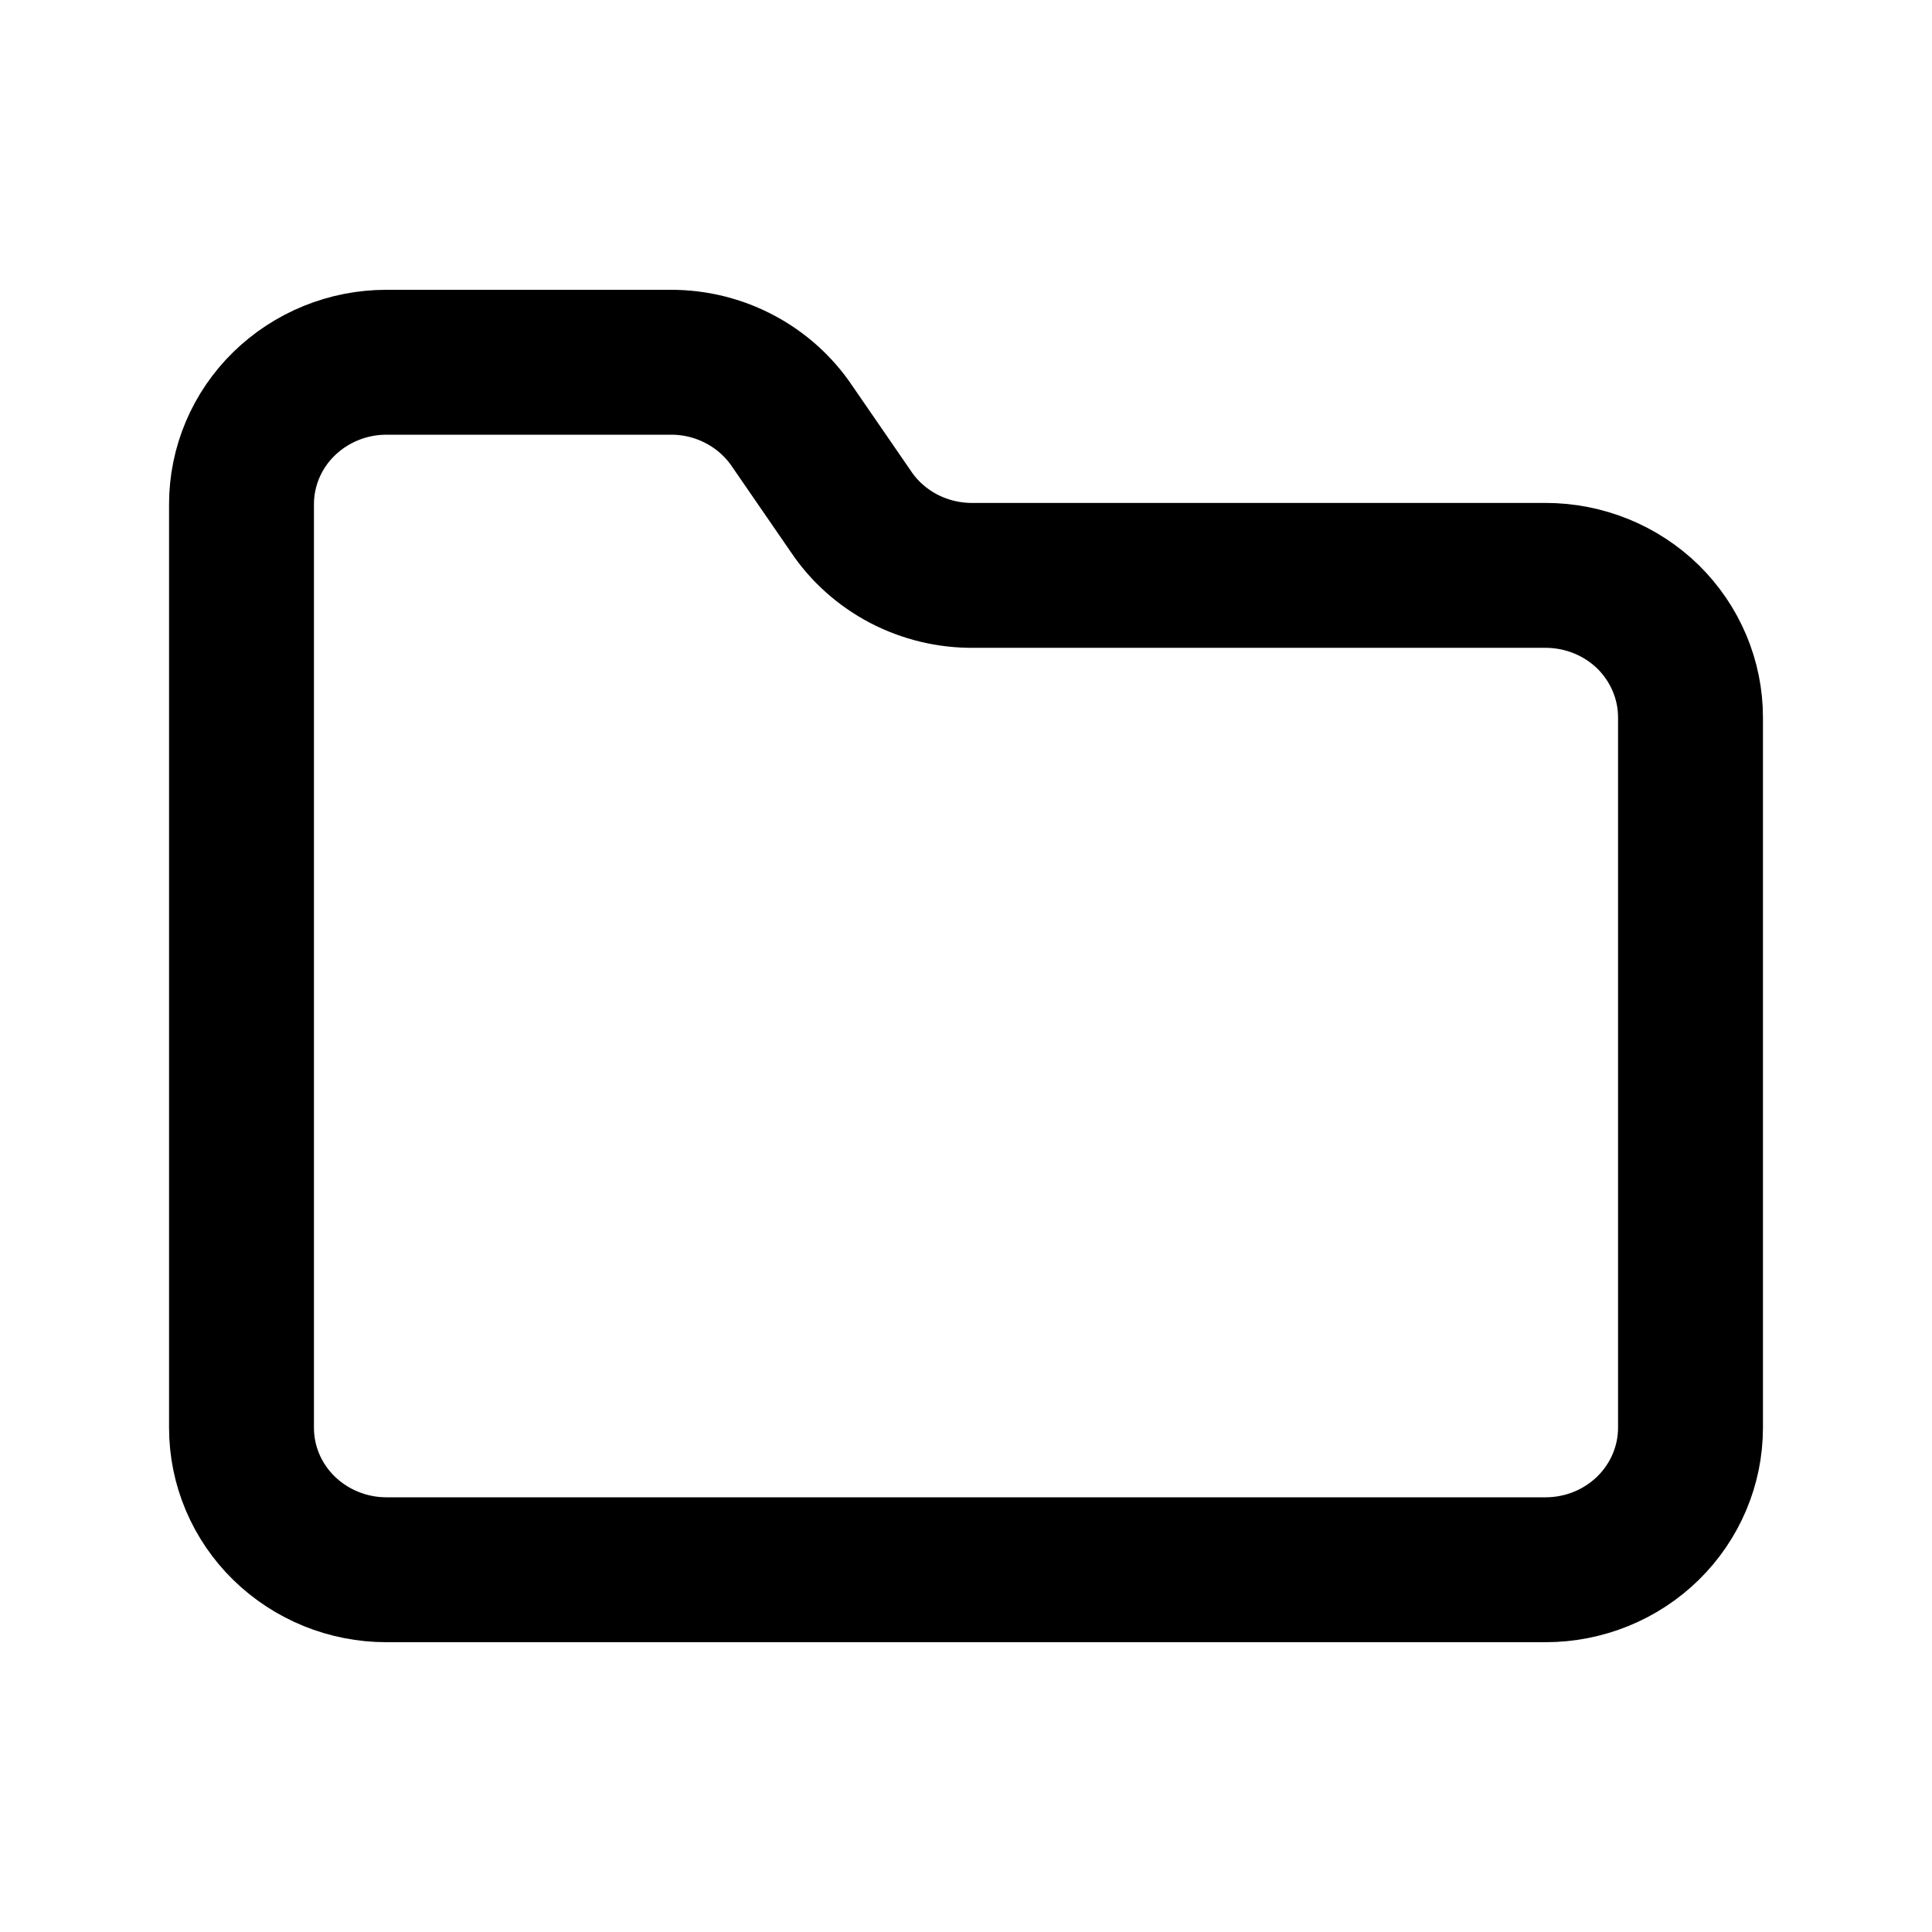
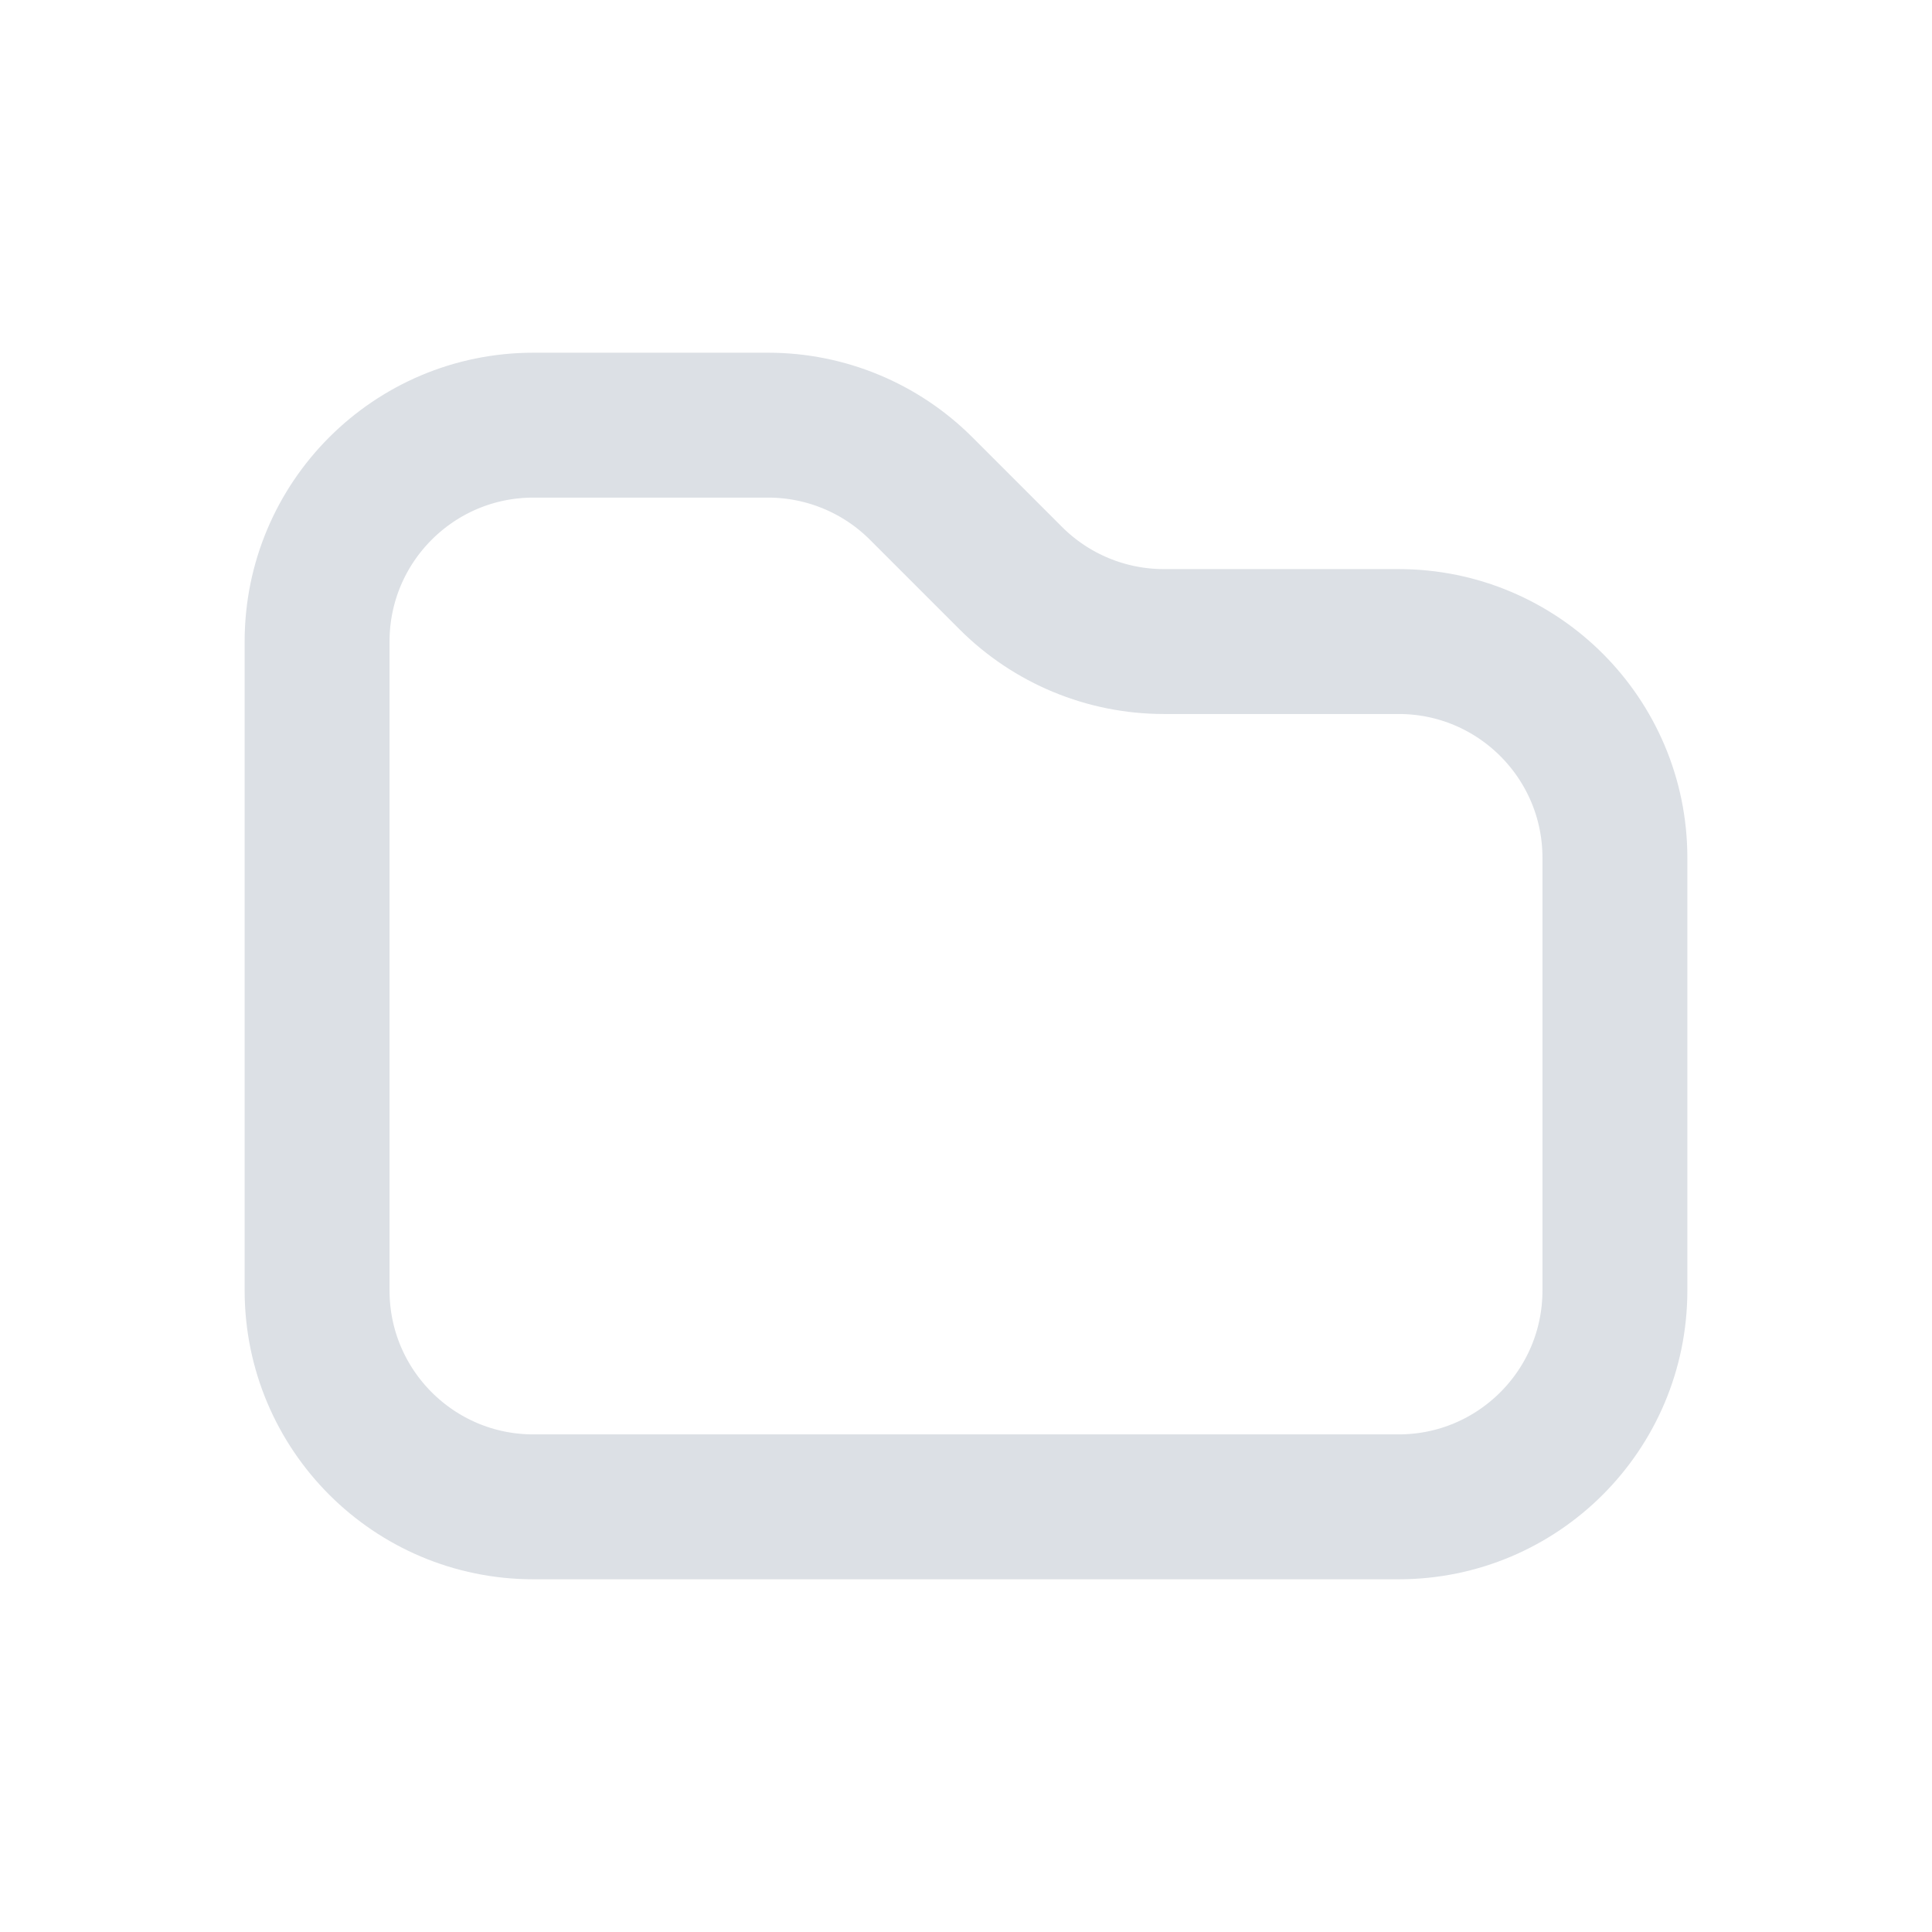
<svg xmlns="http://www.w3.org/2000/svg" width="16" height="16" viewBox="0 0 16 16" fill="none">
-   <path d="M12.8 13C13.118 13 13.424 12.876 13.649 12.655C13.873 12.435 14 12.136 14 11.824V5.941C14 5.629 13.873 5.33 13.649 5.109C13.424 4.889 13.118 4.765 12.8 4.765H8.06C7.859 4.767 7.661 4.719 7.484 4.627C7.307 4.534 7.156 4.4 7.046 4.235L6.56 3.529C6.451 3.367 6.302 3.233 6.127 3.141C5.952 3.048 5.757 3 5.558 3H3.2C2.882 3 2.577 3.124 2.351 3.345C2.126 3.565 2 3.864 2 4.176V11.824C2 12.136 2.126 12.435 2.351 12.655C2.577 12.876 2.882 13 3.2 13H12.8Z" stroke="black" stroke-width="1.2" stroke-linecap="round" stroke-linejoin="round" />
+   <path d="M4.417 12.479H6.209H11.583C12.572 12.479 13.374 11.677 13.374 10.687V7.552V7.104C13.374 6.115 12.572 5.313 11.583 5.313H9.638C9.163 5.313 8.707 5.124 8.371 4.788L7.629 4.046C7.293 3.71 6.837 3.521 6.362 3.521H4.417C3.428 3.521 2.626 4.323 2.626 5.313V10.687C2.626 11.677 3.428 12.479 4.417 12.479Z" stroke="#DCE0E5" stroke-width="1.2" />
</svg>
